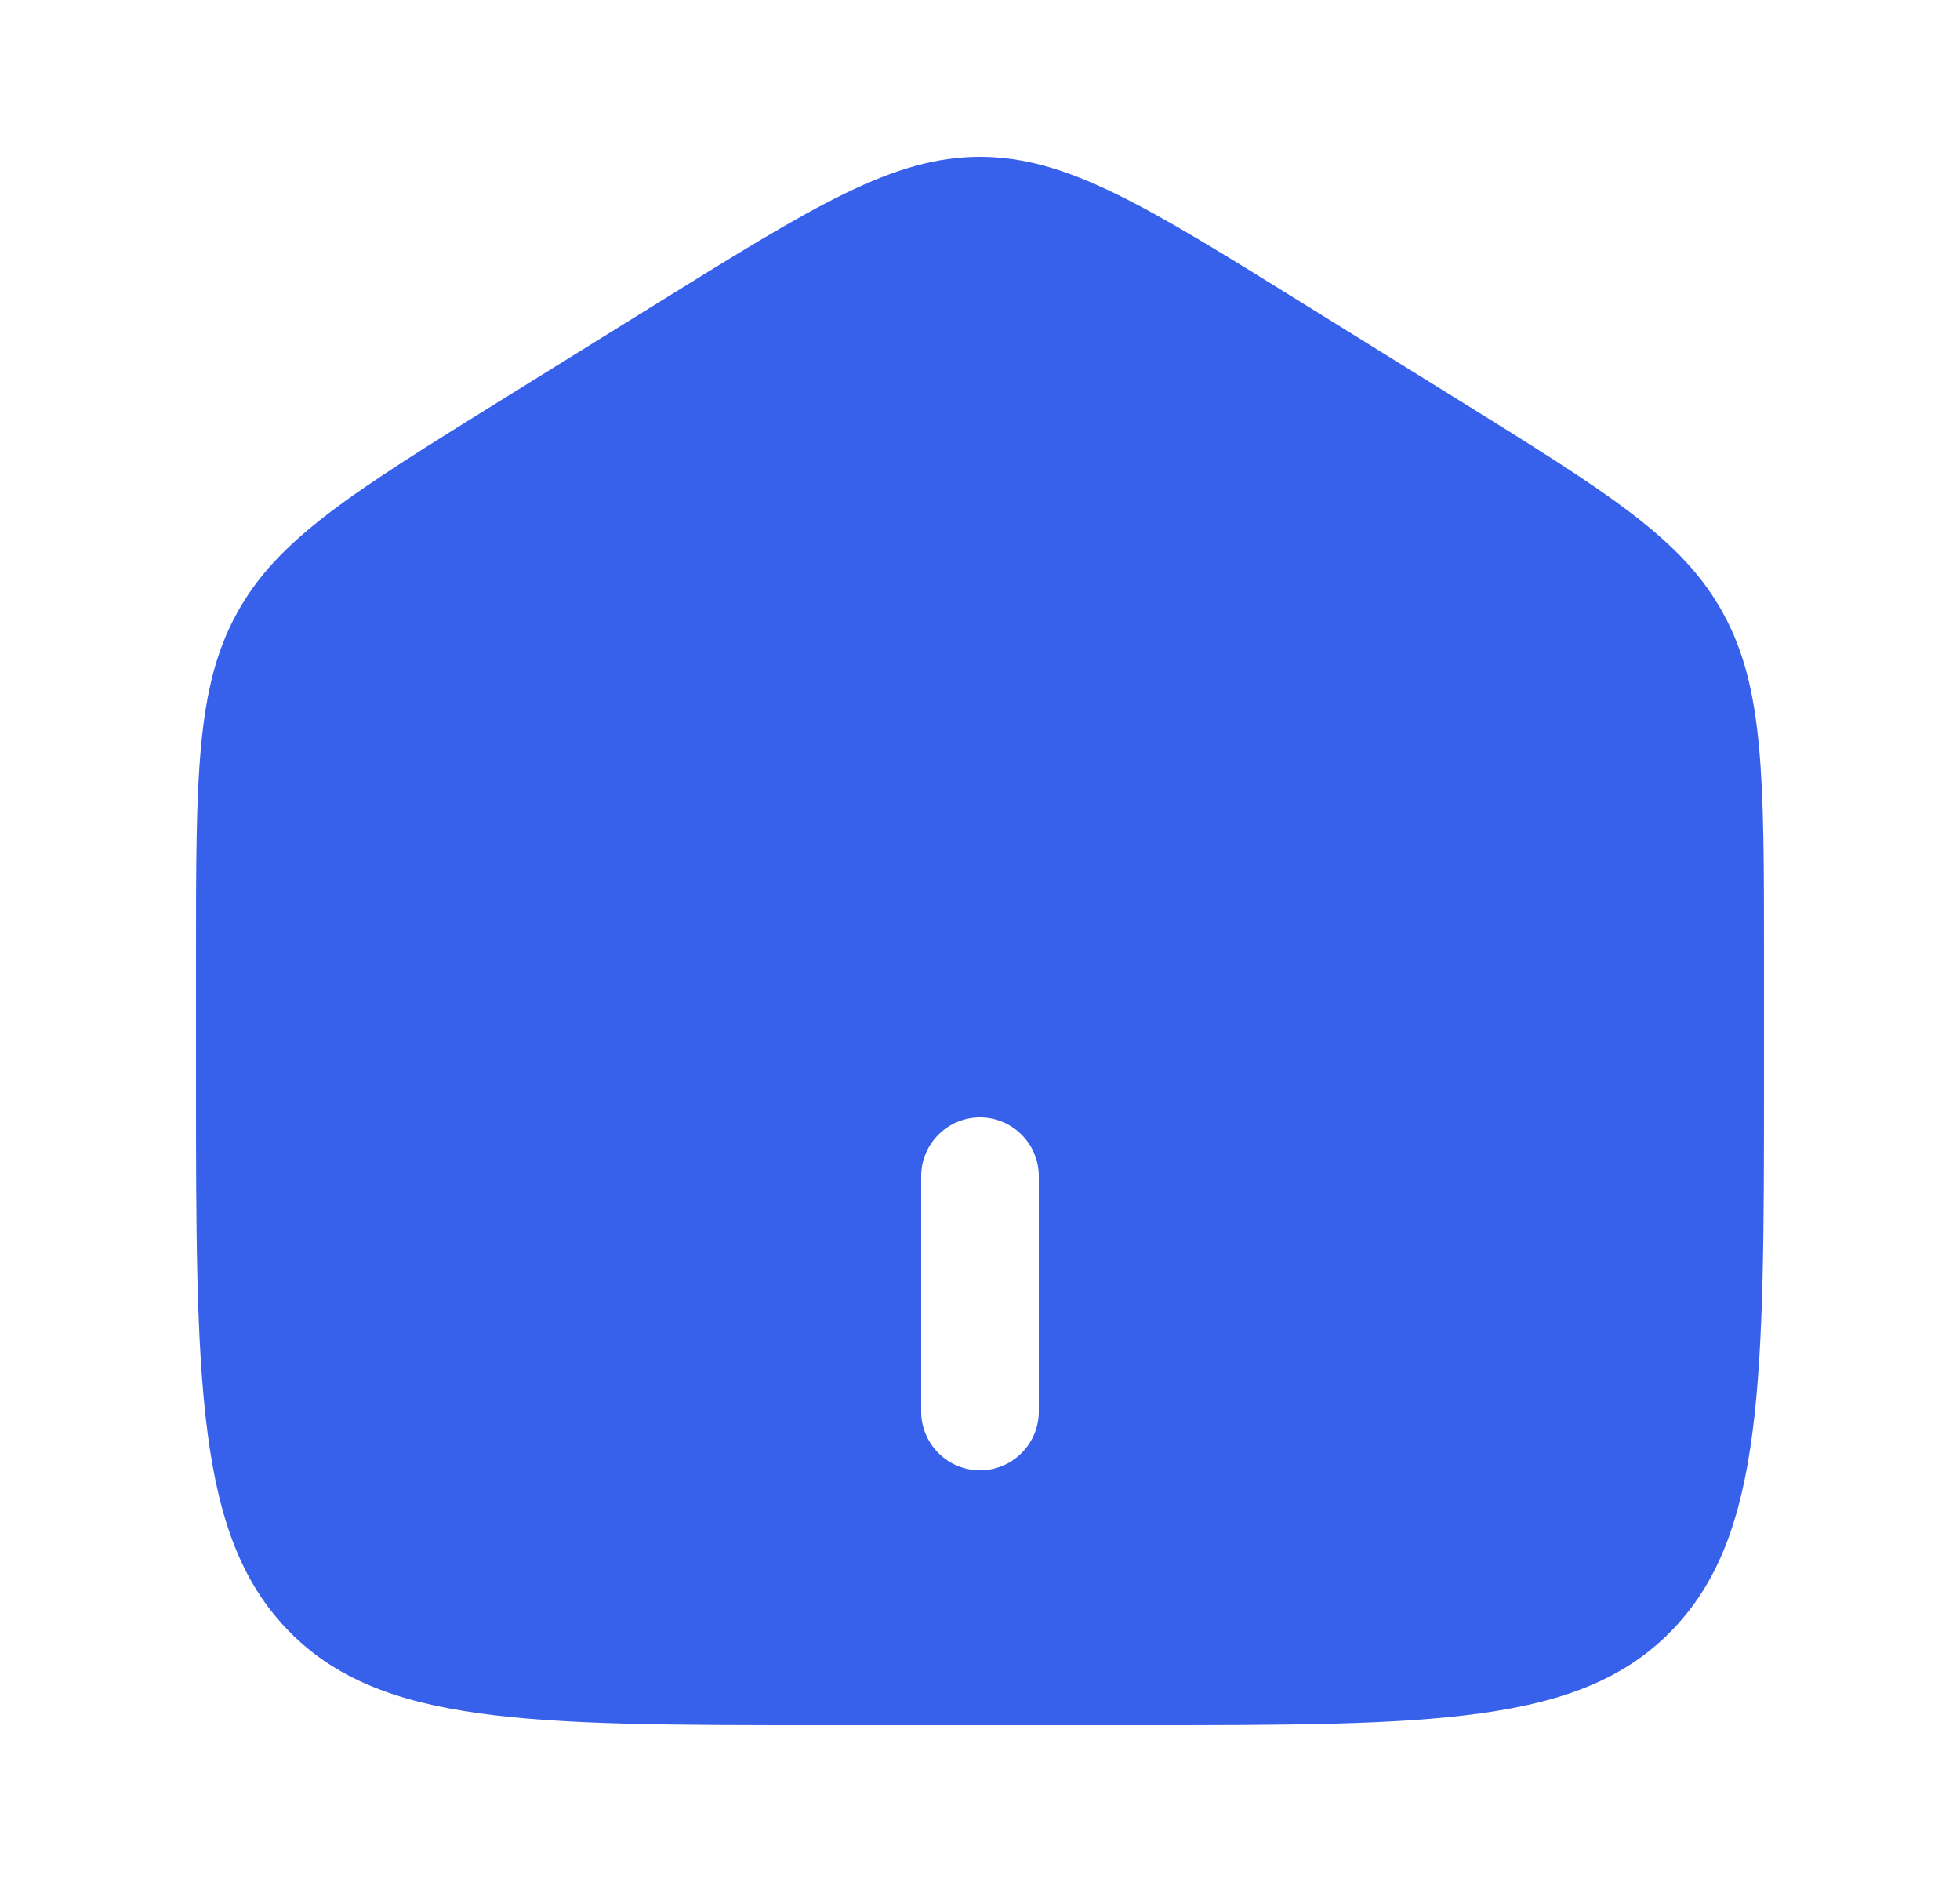
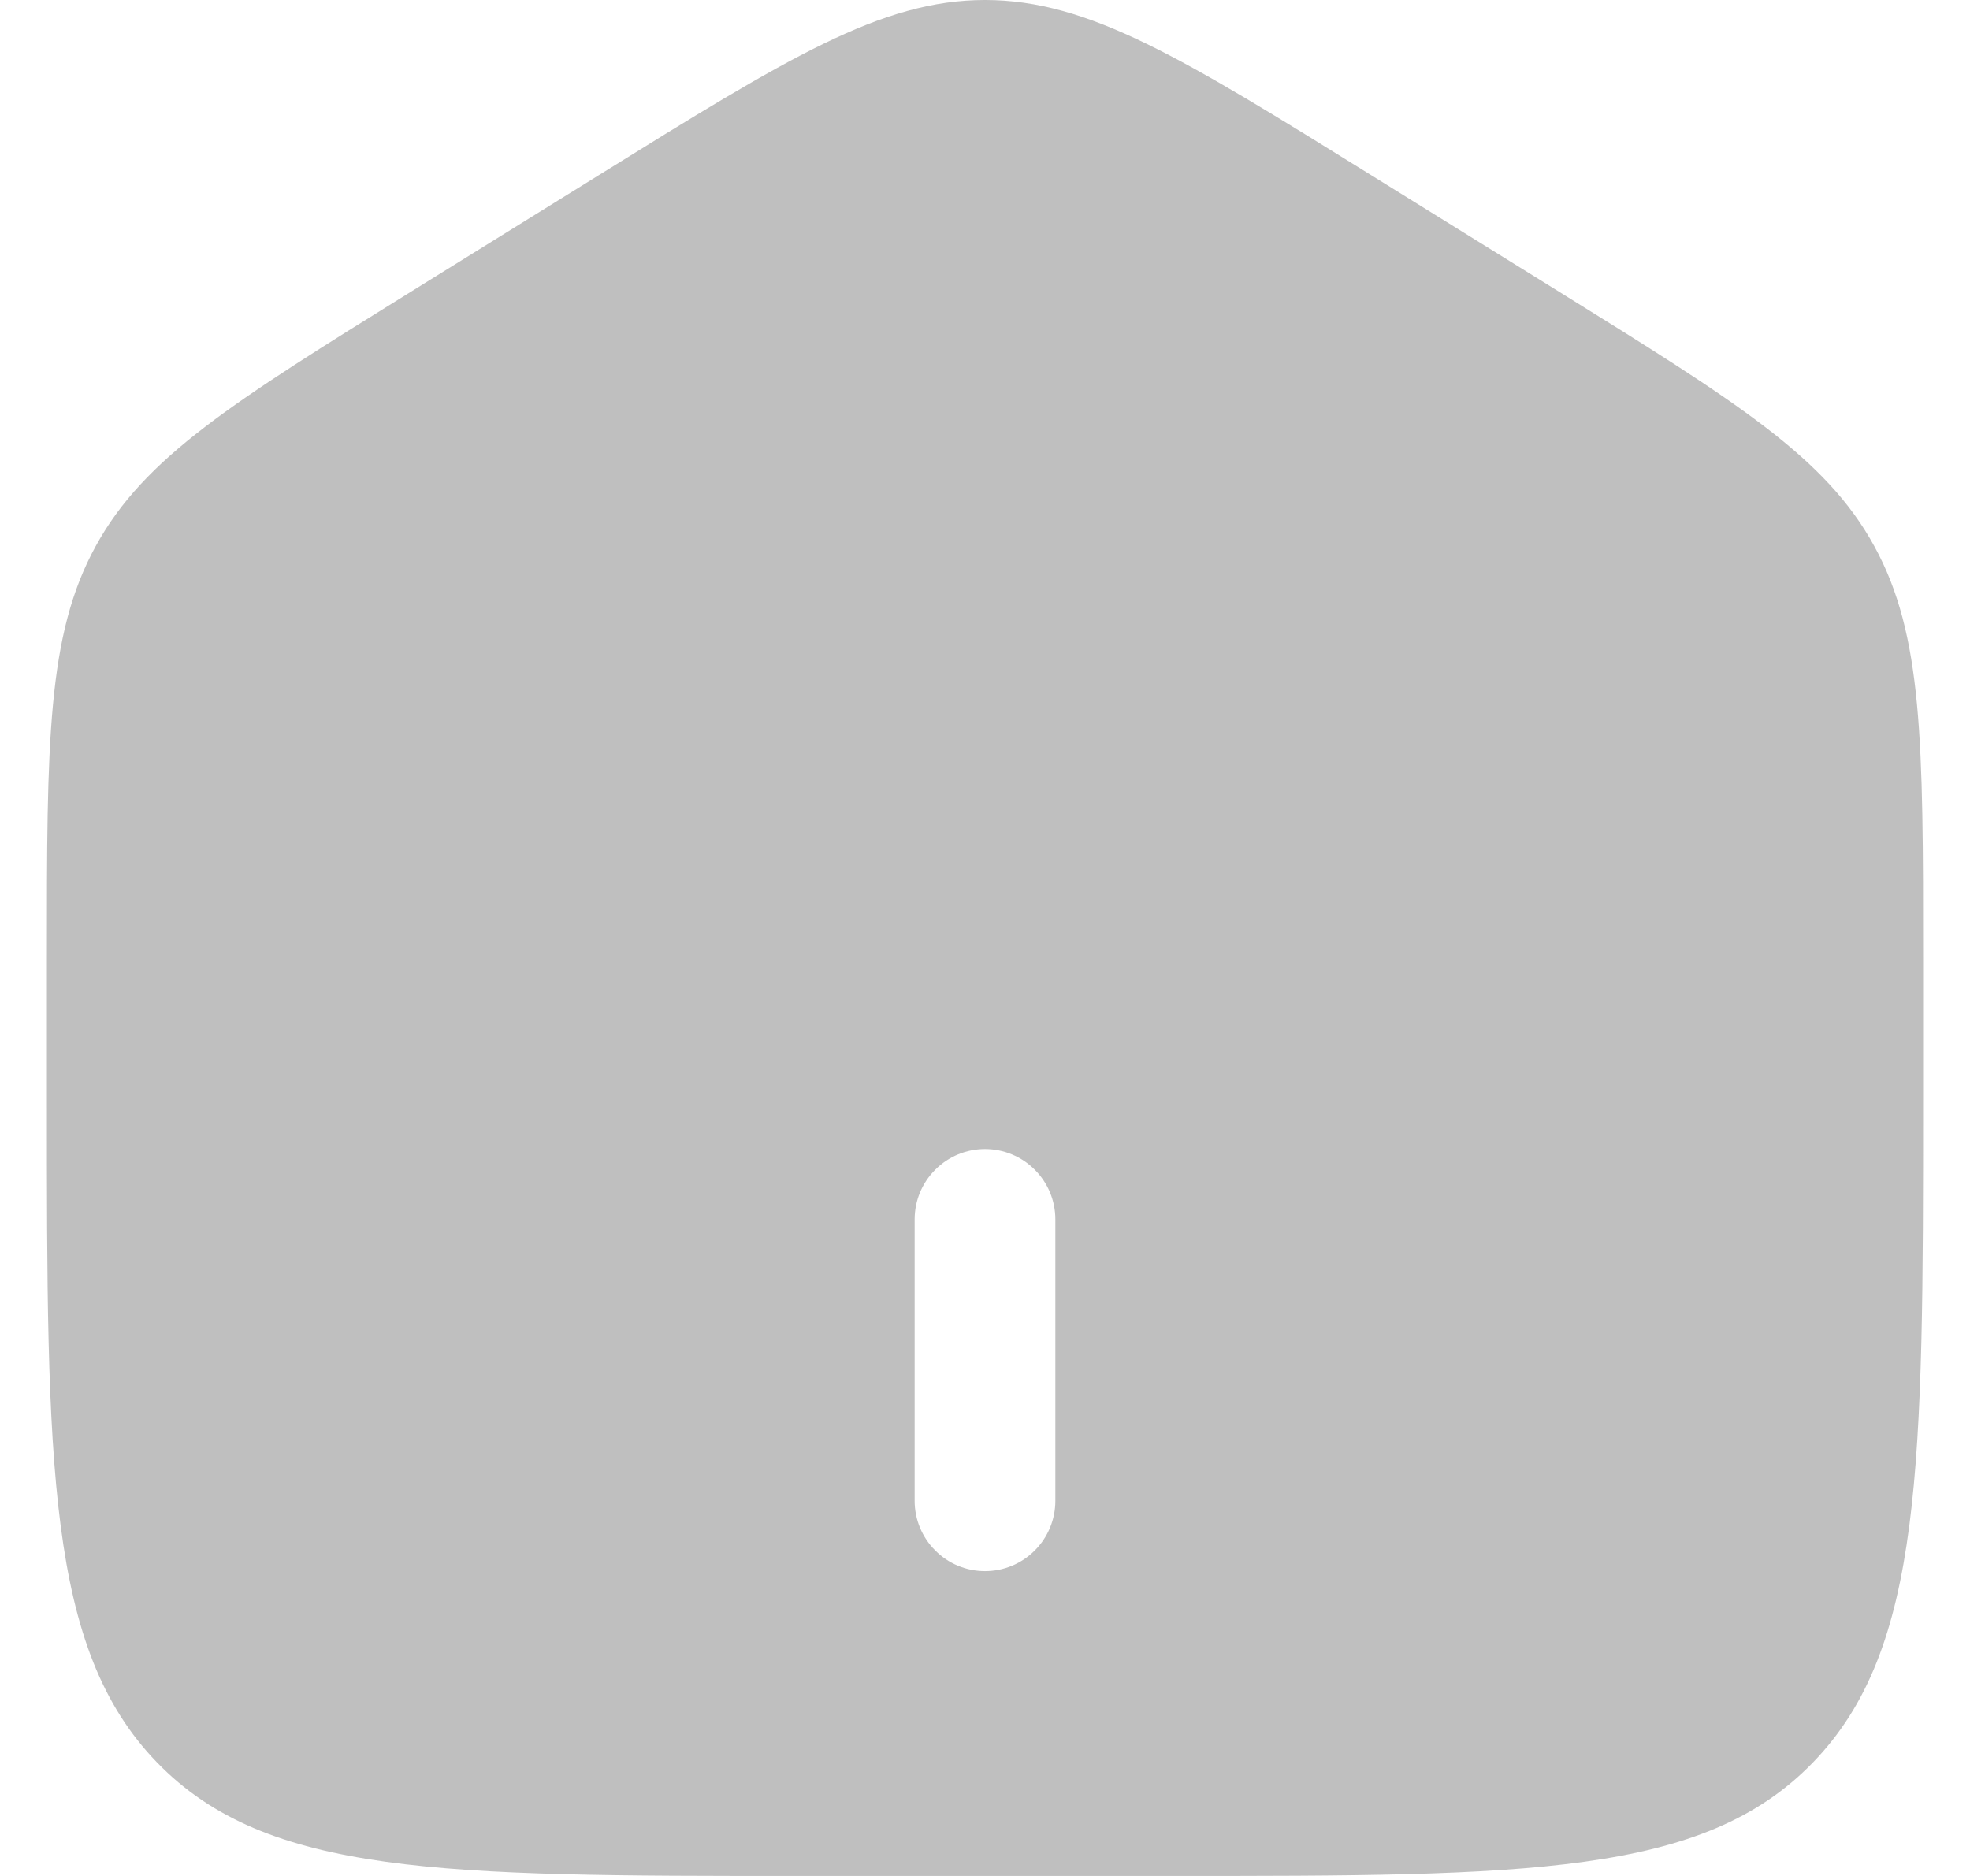
- <svg xmlns="http://www.w3.org/2000/svg" width="25" height="24" viewBox="0 0 25 24" fill="none">
-   <path fill-rule="evenodd" clip-rule="evenodd" d="M3.02 7.823C2.5 8.77 2.5 9.915 2.5 12.203V13.725C2.5 17.625 2.5 19.576 3.672 20.788C4.844 22 6.729 22 10.5 22H14.5C18.271 22 20.157 22 21.328 20.788C22.499 19.576 22.5 17.626 22.5 13.725V12.204C22.5 9.915 22.5 8.771 21.98 7.823C21.462 6.874 20.513 6.286 18.616 5.108L16.616 3.867C14.611 2.622 13.608 2 12.5 2C11.392 2 10.39 2.622 8.384 3.867L6.384 5.108C4.487 6.286 3.539 6.874 3.02 7.823ZM11.75 18C11.75 18.199 11.829 18.39 11.97 18.53C12.11 18.671 12.301 18.75 12.5 18.75C12.699 18.75 12.89 18.671 13.03 18.53C13.171 18.39 13.25 18.199 13.25 18V15C13.25 14.801 13.171 14.61 13.03 14.47C12.89 14.329 12.699 14.25 12.5 14.25C12.301 14.25 12.11 14.329 11.97 14.47C11.829 14.61 11.75 14.801 11.75 15V18Z" fill="#3761EA" />
+ <svg xmlns="http://www.w3.org/2000/svg" width="21" height="20" viewBox="0 0 21 20" fill="none">
+   <path fill-rule="evenodd" clip-rule="evenodd" d="M1.02 5.823C0.5 6.77 0.5 7.915 0.5 10.203V11.725C0.5 15.625 0.5 17.576 1.672 18.788C2.844 20 4.729 20 8.5 20H12.5C16.271 20 18.157 20 19.328 18.788C20.499 17.576 20.5 15.626 20.5 11.725V10.204C20.5 7.915 20.5 6.771 19.98 5.823C19.462 4.874 18.513 4.286 16.616 3.108L14.616 1.867C12.611 0.622 11.608 0 10.5 0C9.392 0 8.39 0.622 6.384 1.867L4.384 3.108C2.487 4.286 1.539 4.874 1.02 5.823ZM9.75 16C9.75 16.199 9.829 16.39 9.97 16.53C10.11 16.671 10.301 16.75 10.5 16.75C10.699 16.75 10.89 16.671 11.03 16.53C11.171 16.39 11.25 16.199 11.25 16V13C11.25 12.801 11.171 12.61 11.03 12.47C10.89 12.329 10.699 12.25 10.5 12.25C10.301 12.25 10.11 12.329 9.97 12.47C9.829 12.61 9.75 12.801 9.75 13V16Z" fill="#BFBFBF" />
</svg>
